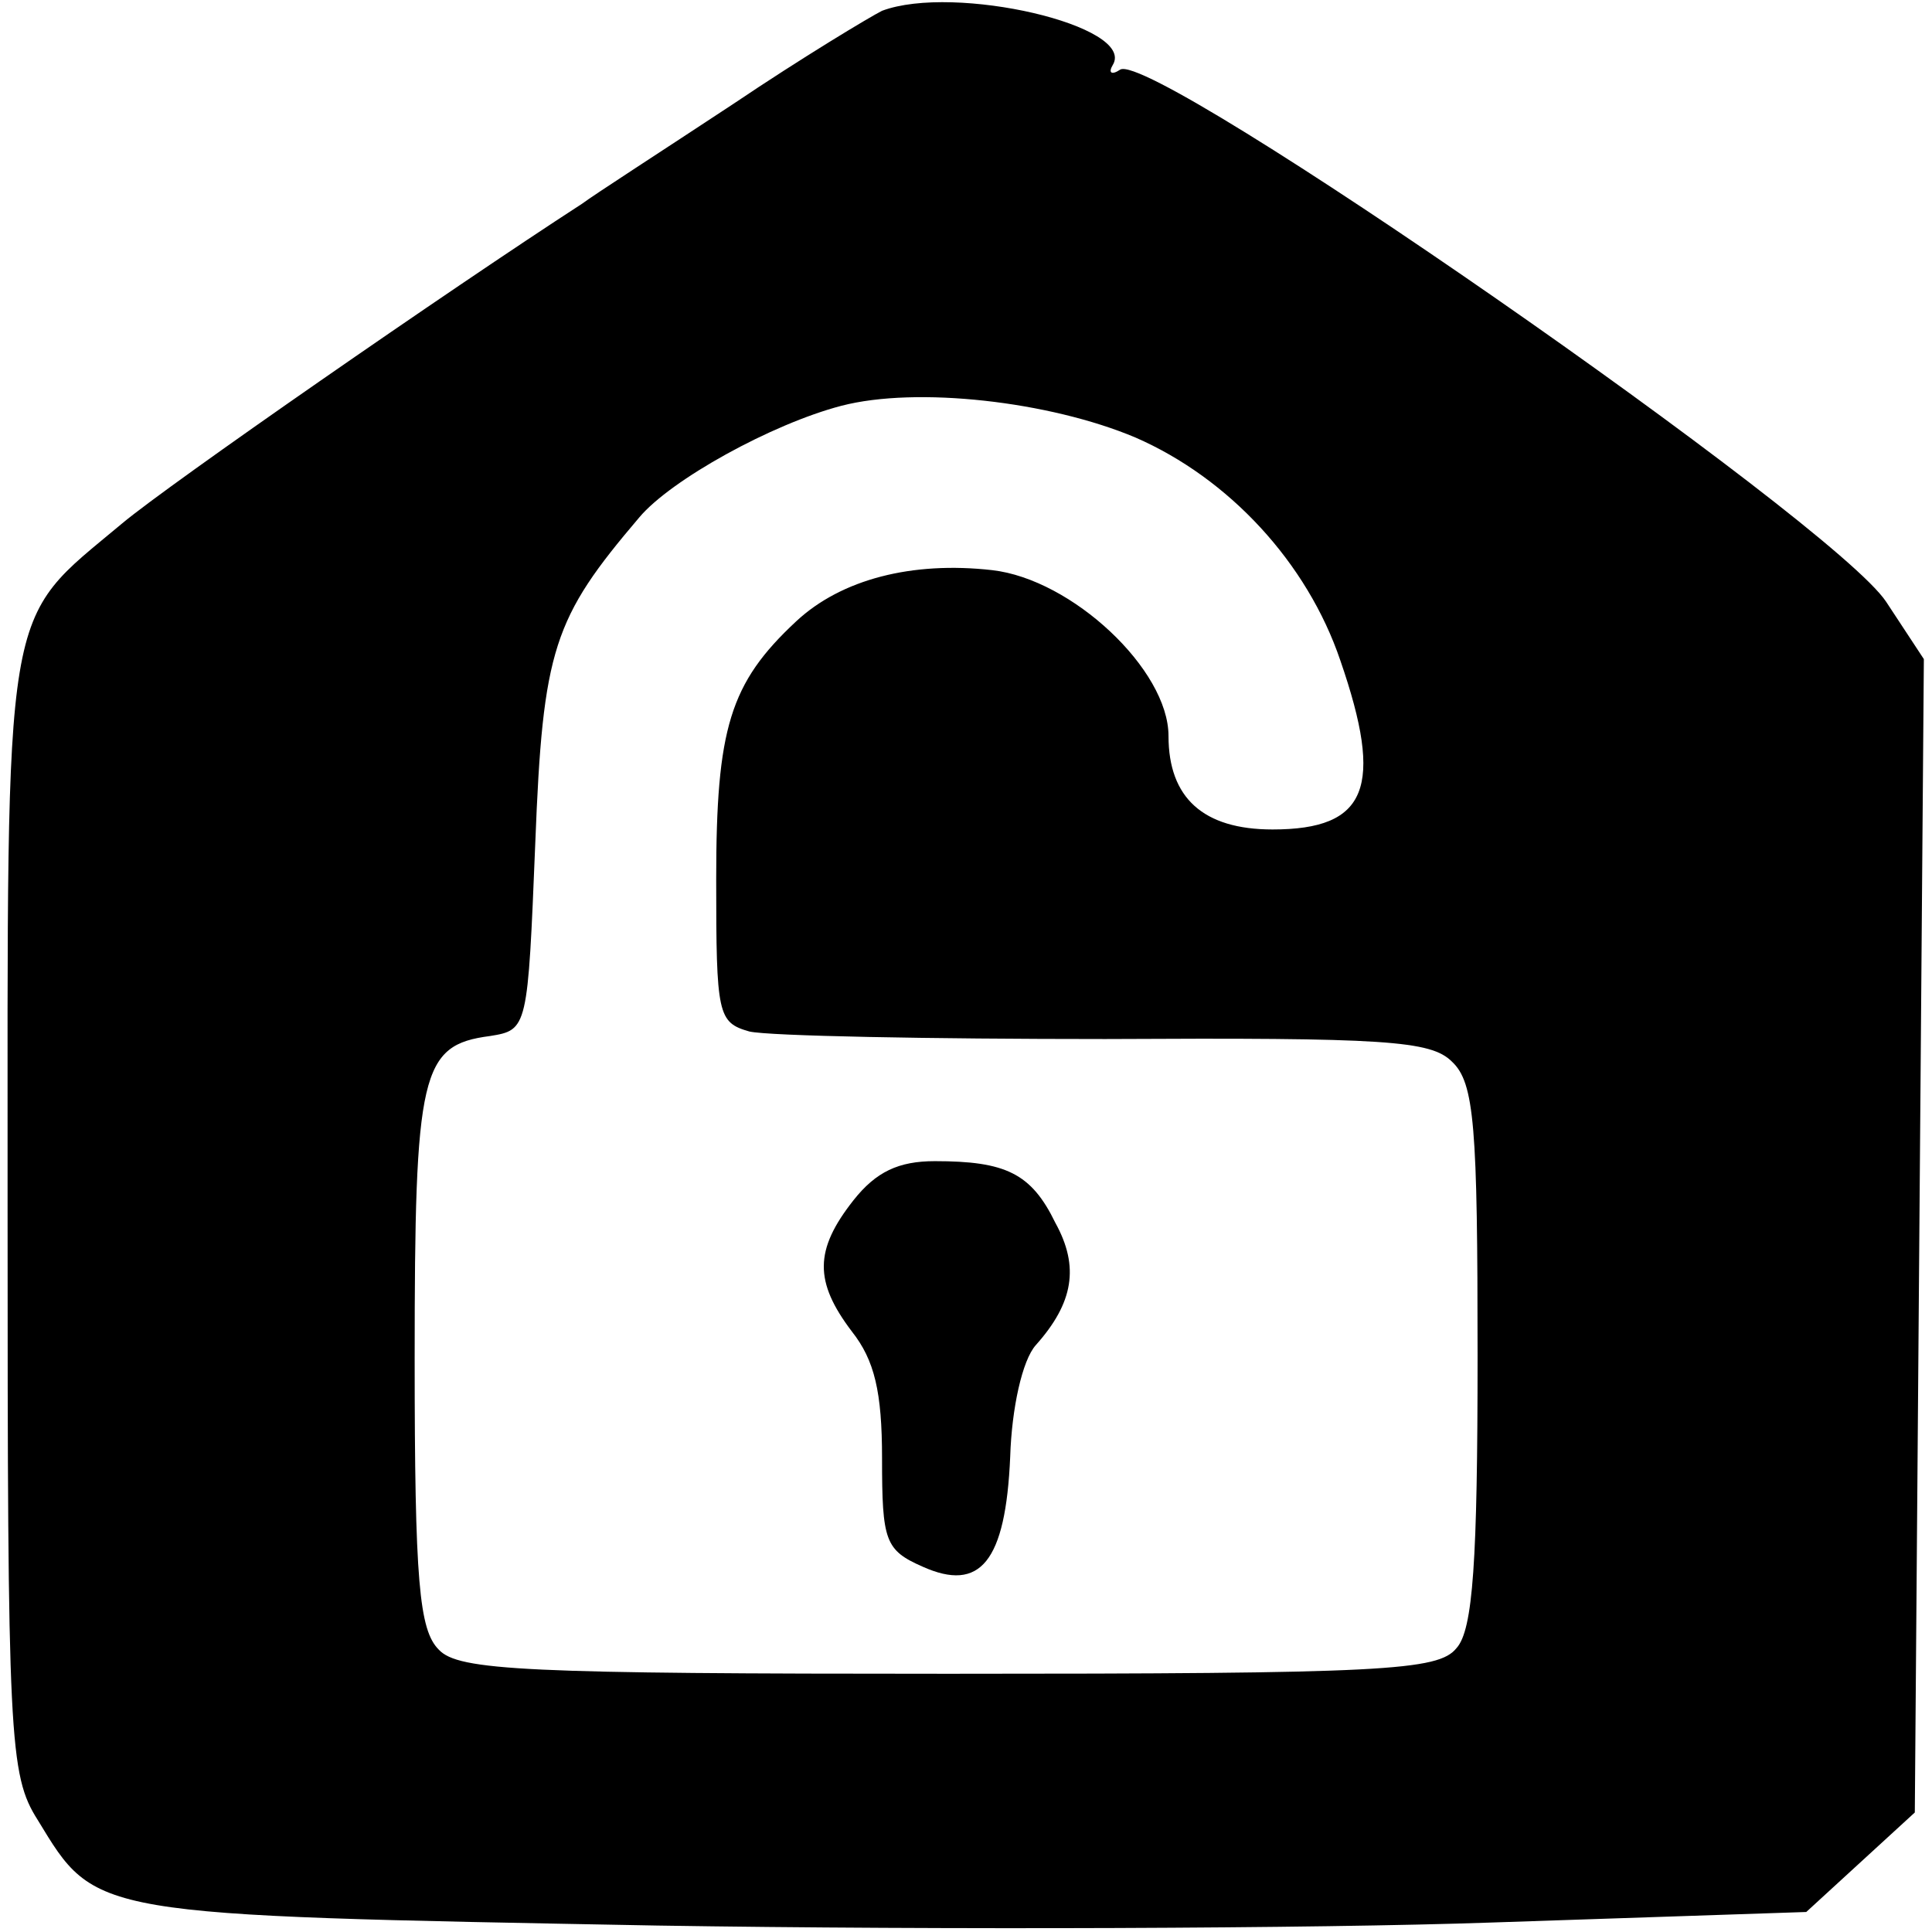
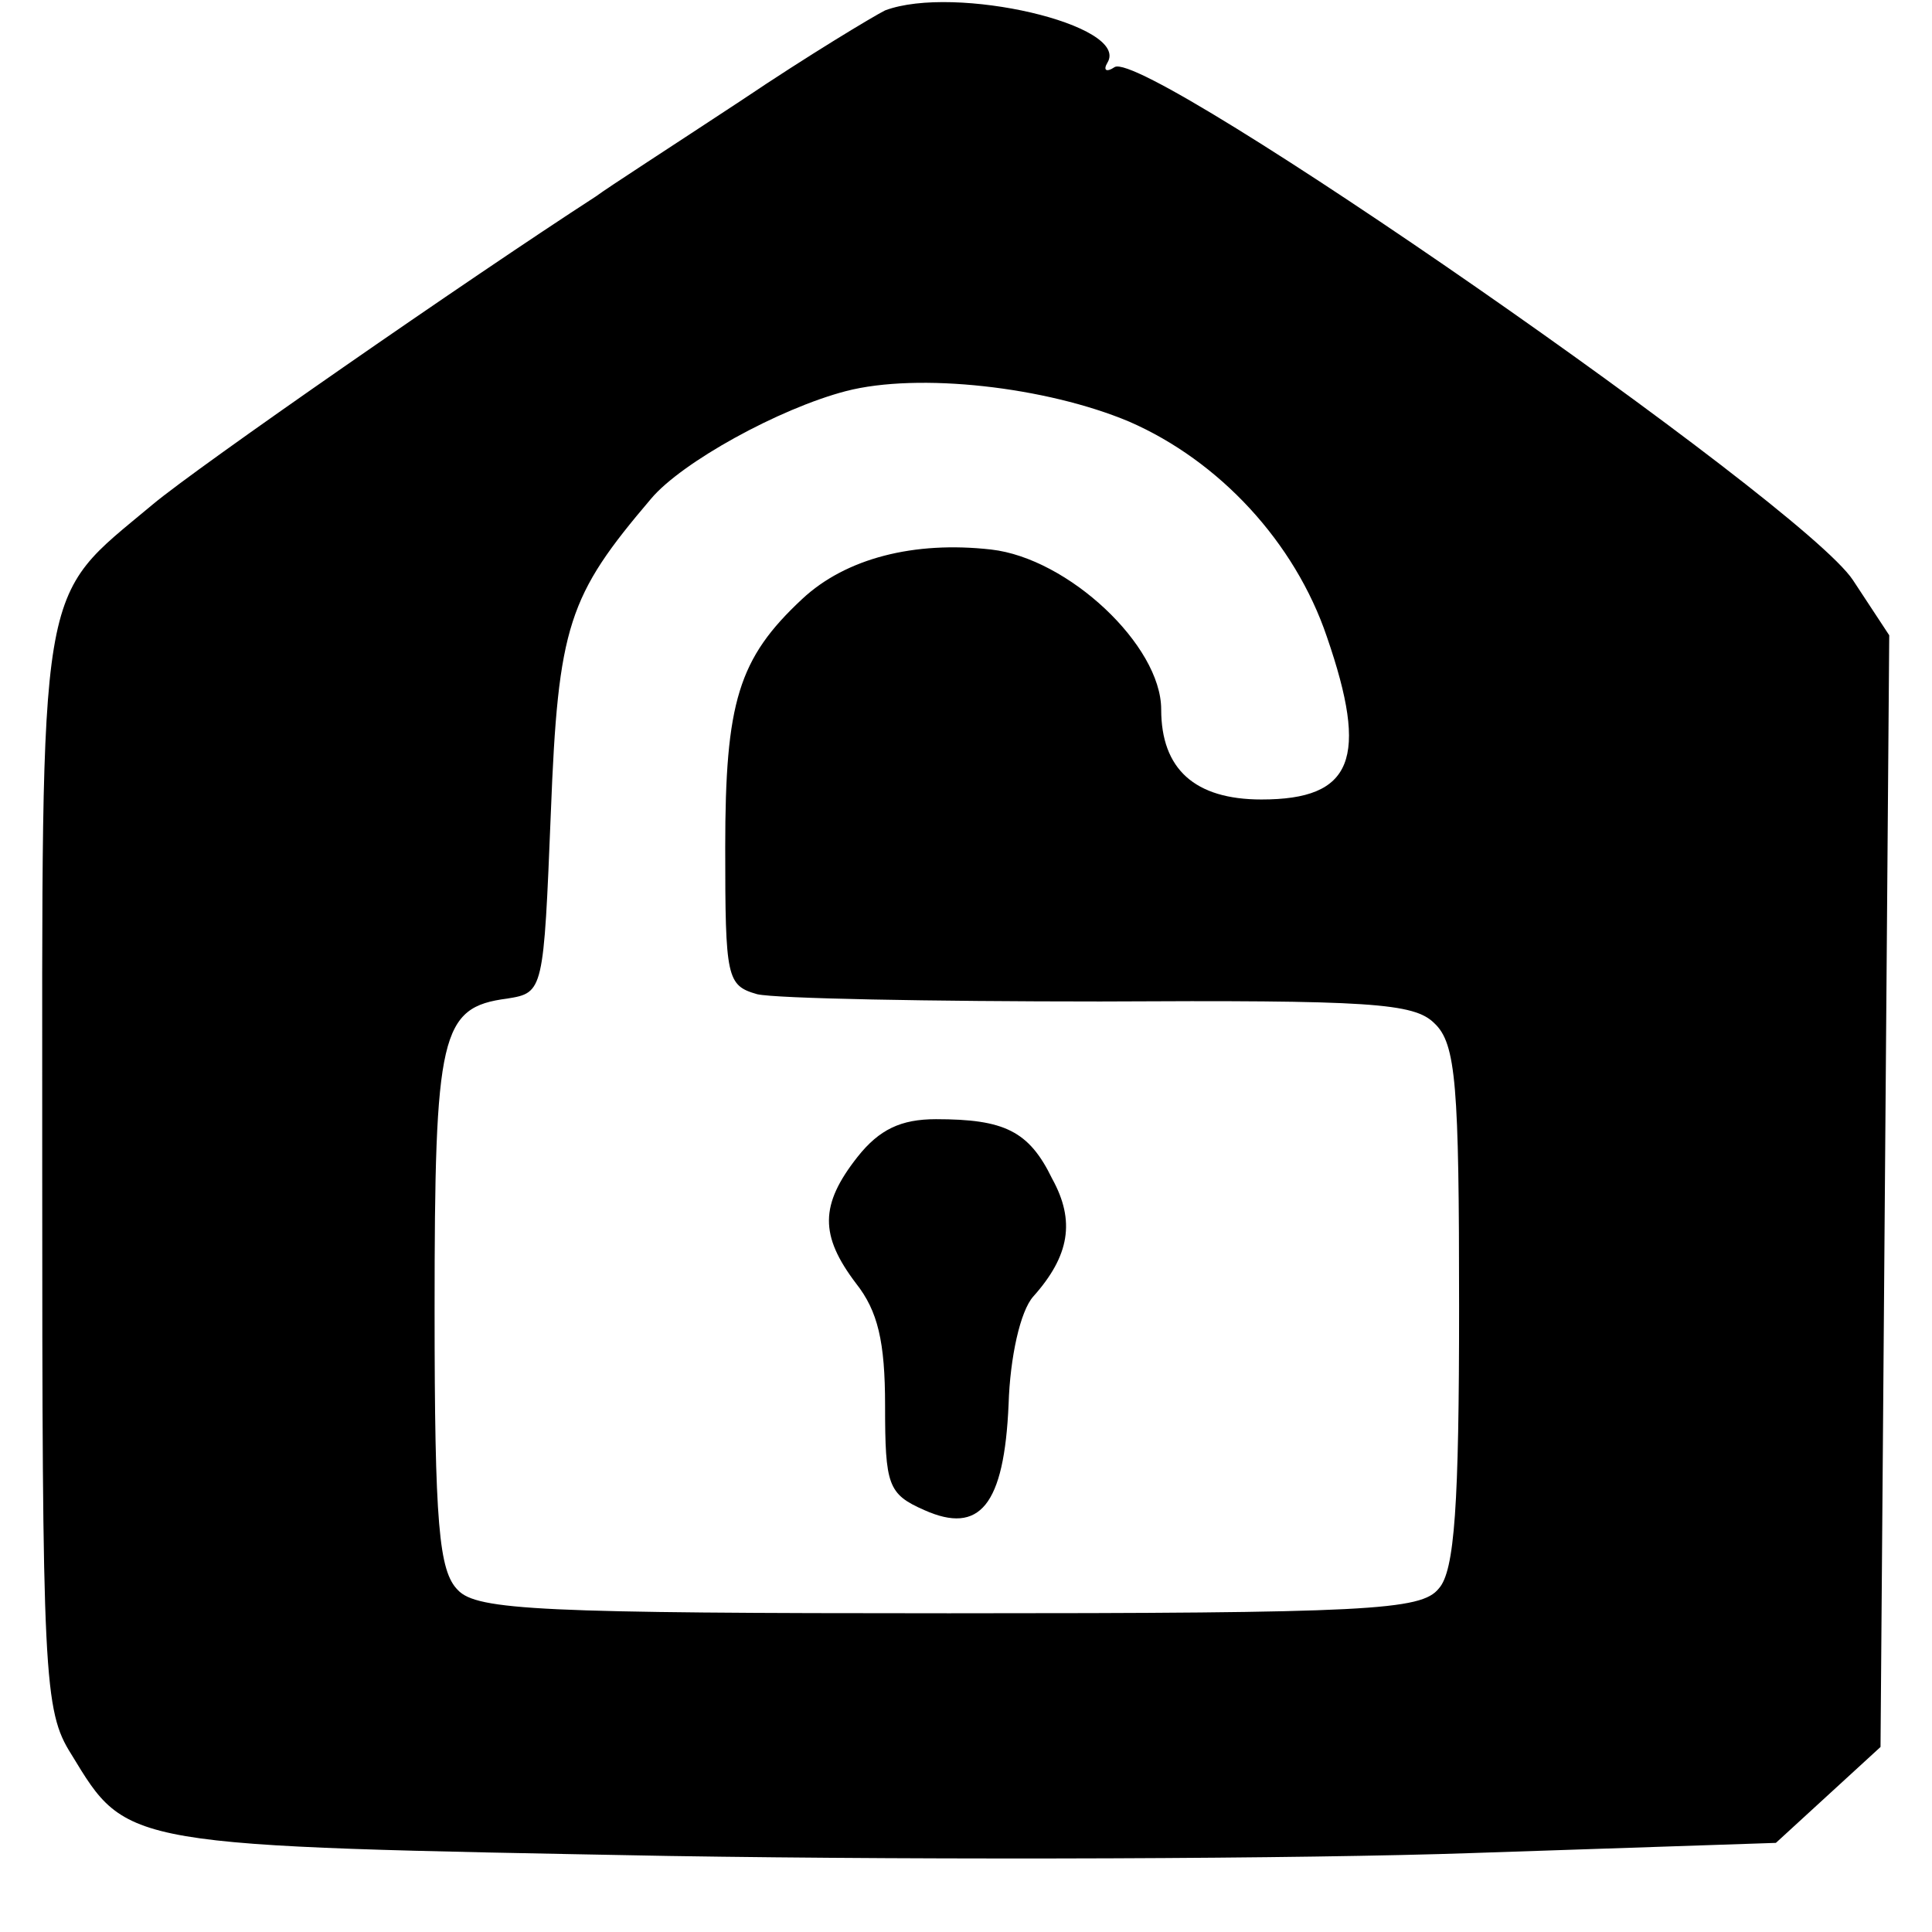
- <svg xmlns="http://www.w3.org/2000/svg" width="800" height="800" viewBox="0 0 800 800">
+ <svg xmlns="http://www.w3.org/2000/svg" width="830" height="830" viewBox="0 0 830 830">
  <g id="Gruppo">
-     <path id="Percorso" fill="#000000" stroke="none" d="M 323.408 -280.214 C 234.757 -271.474 152.973 -247.75 68.693 -206.546 C -20.582 -162.845 -89.256 -112.901 -152.934 -45.476 C -244.707 50.666 -272.176 110.599 -239.088 142.438 C -206.624 172.405 -167.918 161.167 -137.327 112.472 C -111.106 70.644 -29.323 -10.516 21.87 -46.101 C 85.549 -90.426 116.14 -107.282 174.824 -129.757 C 256.608 -160.972 322.784 -170.337 427.666 -166.591 C 531.925 -162.845 578.747 -151.608 670.52 -108.531 C 772.281 -61.084 839.706 -6.145 921.489 94.367 C 972.058 157.422 990.162 168.659 1016.383 155.549 C 1042.604 141.814 1051.968 129.328 1051.968 108.726 C 1051.968 73.765 1025.123 32.561 950.831 -46.725 C 850.319 -154.105 714.221 -232.143 570.007 -264.607 C 532.549 -273.347 403.319 -288.33 387.087 -286.457 C 383.965 -285.833 355.247 -282.711 323.408 -280.214 Z" />
-     <path id="path1" fill="#000000" stroke="none" d="M 365.236 4.468 C 360.242 6.965 332.148 23.821 303.43 43.174 C 274.088 62.528 245.994 80.632 241 84.378 C 186.061 119.963 69.941 200.498 50.588 216.73 C 0.644 258.559 3.141 244.2 3.141 502.661 C 3.141 720.542 3.765 734.901 15.627 753.63 C 39.975 793.585 36.853 792.961 272.215 797.331 C 390.208 799.204 545.659 798.58 617.454 796.082 L 747.933 791.712 L 770.408 771.11 L 792.883 750.508 L 794.756 511.401 L 796.629 272.918 L 781.021 249.194 C 759.171 216.106 477.611 20.7 463.876 28.815 C 460.13 31.313 458.881 30.064 460.754 26.943 C 470.743 10.711 395.203 -6.77 365.236 4.468 Z M 470.119 181.145 C 508.826 198.001 541.289 232.962 555.024 273.542 C 573.129 325.983 566.261 343.464 526.93 343.464 C 498.212 343.464 483.854 330.353 483.854 304.757 C 483.854 277.288 443.898 239.829 410.81 236.084 C 377.722 232.338 348.38 239.829 329.651 257.31 C 302.182 282.906 296.563 301.635 296.563 364.066 C 296.563 420.253 297.187 423.374 310.298 427.12 C 318.414 428.993 384.59 430.242 457.633 430.242 C 573.753 429.617 592.482 430.866 601.222 439.606 C 610.587 448.346 611.835 466.451 611.835 561.345 C 611.835 646.25 609.963 674.968 603.095 682.46 C 595.604 691.824 573.129 693.073 392.705 693.073 C 217.901 693.073 189.807 691.824 181.691 683.084 C 173.575 674.968 171.703 654.99 171.703 562.594 C 171.703 443.976 174.2 432.739 202.918 428.993 C 218.525 426.496 218.525 425.871 221.647 349.082 C 224.768 268.547 229.138 256.061 264.724 214.233 C 277.834 198.626 319.662 175.526 348.38 168.035 C 379.595 159.919 434.534 166.162 470.119 181.145 Z" />
-     <path id="path2" fill="#000000" stroke="none" d="M 353.374 497.042 C 337.143 517.644 337.143 530.754 352.75 551.356 C 362.115 563.218 365.236 576.328 365.236 603.797 C 365.236 638.134 366.485 641.88 382.092 648.747 C 405.816 659.36 416.429 646.874 418.302 603.173 C 418.926 583.196 423.296 563.218 428.915 556.975 C 444.523 539.494 447.02 524.511 437.031 506.406 C 427.042 485.804 416.429 480.81 387.087 480.81 C 372.103 480.81 362.739 485.18 353.374 497.042 Z" />
-     <path id="path3" fill="#000000" stroke="none" d="M -236.591 814.812 C -275.298 850.397 -247.828 905.96 -136.078 1018.958 C 29.986 1187.52 269.094 1267.43 506.953 1233.718 C 722.961 1203.752 927.108 1072.648 1041.355 891.601 C 1066.327 851.645 1043.228 799.204 1000.775 799.204 C 975.803 799.828 963.942 807.944 934.599 847.275 C 869.048 934.053 799.75 997.732 722.961 1040.185 C 668.023 1071.4 584.99 1103.239 528.179 1115.101 C 452.014 1131.333 320.911 1128.211 245.37 1108.858 C 95.538 1070.775 -33.069 982.749 -131.708 851.645 C -150.437 826.673 -169.791 804.823 -175.409 802.95 C -196.011 794.834 -220.359 799.828 -236.591 814.812 Z" />
+     <path id="Percorso" fill="#000000" stroke="none" d="M 338.408 -280.214 C 249.757 -271.474 167.973 -247.75 83.693 -206.546 C -5.582 -162.845 -74.256 -112.901 -137.934 -45.476 C -229.707 50.666 -257.176 110.599 -224.088 142.438 C -191.624 172.405 -152.918 161.167 -122.327 112.472 C -96.106 70.644 -14.323 -10.516 36.87 -46.101 C 100.549 -90.426 131.14 -107.282 189.824 -129.757 C 271.608 -160.972 337.784 -170.337 442.666 -166.591 C 546.925 -162.845 593.747 -151.608 685.52 -108.531 C 787.281 -61.084 854.706 -6.145 936.489 94.367 C 987.058 157.422 1005.162 168.659 1031.383 155.549 C 1057.604 141.814 1066.968 129.328 1066.968 108.726 C 1066.968 73.765 1040.123 32.561 965.831 -46.725 C 865.319 -154.105 729.221 -232.143 585.007 -264.607 C 547.549 -273.347 418.319 -288.33 402.087 -286.457 C 398.965 -285.833 370.247 -282.711 338.408 -280.214 Z" />
+     <path id="path1" fill="#000000" stroke="none" d="M 380.236 4.468 C 375.242 6.965 347.148 23.821 318.43 43.174 C 289.088 62.528 260.994 80.632 256 84.378 C 201.061 119.963 84.941 200.498 65.588 216.73 C 15.644 258.559 18.141 244.2 18.141 502.661 C 18.141 720.542 18.765 734.901 30.627 753.63 C 54.975 793.585 51.853 792.961 287.215 797.331 C 405.208 799.204 560.659 798.58 632.454 796.082 L 762.933 791.712 L 785.408 771.11 L 807.883 750.508 L 809.756 511.401 L 811.629 272.918 L 796.021 249.194 C 774.171 216.106 492.611 20.7 478.876 28.815 C 475.13 31.313 473.881 30.064 475.754 26.943 C 485.743 10.711 410.203 -6.77 380.236 4.468 Z M 485.119 181.145 C 523.826 198.001 556.289 232.962 570.024 273.542 C 588.129 325.983 581.261 343.464 541.93 343.464 C 513.212 343.464 498.854 330.353 498.854 304.757 C 498.854 277.288 458.898 239.829 425.81 236.084 C 392.722 232.338 363.38 239.829 344.651 257.31 C 317.182 282.906 311.563 301.635 311.563 364.066 C 311.563 420.253 312.187 423.374 325.298 427.12 C 333.414 428.993 399.59 430.242 472.633 430.242 C 588.753 429.617 607.482 430.866 616.222 439.606 C 625.587 448.346 626.835 466.451 626.835 561.345 C 626.835 646.25 624.963 674.968 618.095 682.46 C 610.604 691.824 588.129 693.073 407.705 693.073 C 232.901 693.073 204.807 691.824 196.691 683.084 C 188.575 674.968 186.703 654.99 186.703 562.594 C 186.703 443.976 189.2 432.739 217.918 428.993 C 233.525 426.496 233.525 425.871 236.647 349.082 C 239.768 268.547 244.138 256.061 279.724 214.233 C 292.834 198.626 334.662 175.526 363.38 168.035 C 394.595 159.919 449.534 166.162 485.119 181.145 Z" />
+     <path id="path2" fill="#000000" stroke="none" d="M 368.374 497.042 C 352.143 517.644 352.143 530.754 367.75 551.356 C 377.115 563.218 380.236 576.328 380.236 603.797 C 380.236 638.134 381.485 641.88 397.092 648.747 C 420.816 659.36 431.429 646.874 433.302 603.173 C 433.926 583.196 438.296 563.218 443.915 556.975 C 459.523 539.494 462.02 524.511 452.031 506.406 C 442.042 485.804 431.429 480.81 402.087 480.81 C 387.103 480.81 377.739 485.18 368.374 497.042 Z" />
+     <path id="path3" fill="#000000" stroke="none" d="M -221.591 814.812 C -260.298 850.397 -232.828 905.96 -121.078 1018.958 C 44.986 1187.52 284.094 1267.43 521.953 1233.718 C 737.961 1203.752 942.108 1072.648 1056.355 891.601 C 1081.327 851.645 1058.228 799.204 1015.775 799.204 C 990.803 799.828 978.942 807.944 949.599 847.275 C 884.048 934.053 814.75 997.732 737.961 1040.185 C 683.023 1071.4 599.99 1103.239 543.179 1115.101 C 467.014 1131.333 335.911 1128.211 260.37 1108.858 C 110.538 1070.775 -18.069 982.749 -116.708 851.645 C -135.437 826.673 -154.791 804.823 -160.409 802.95 C -181.011 794.834 -205.359 799.828 -221.591 814.812 Z" />
  </g>
</svg>
